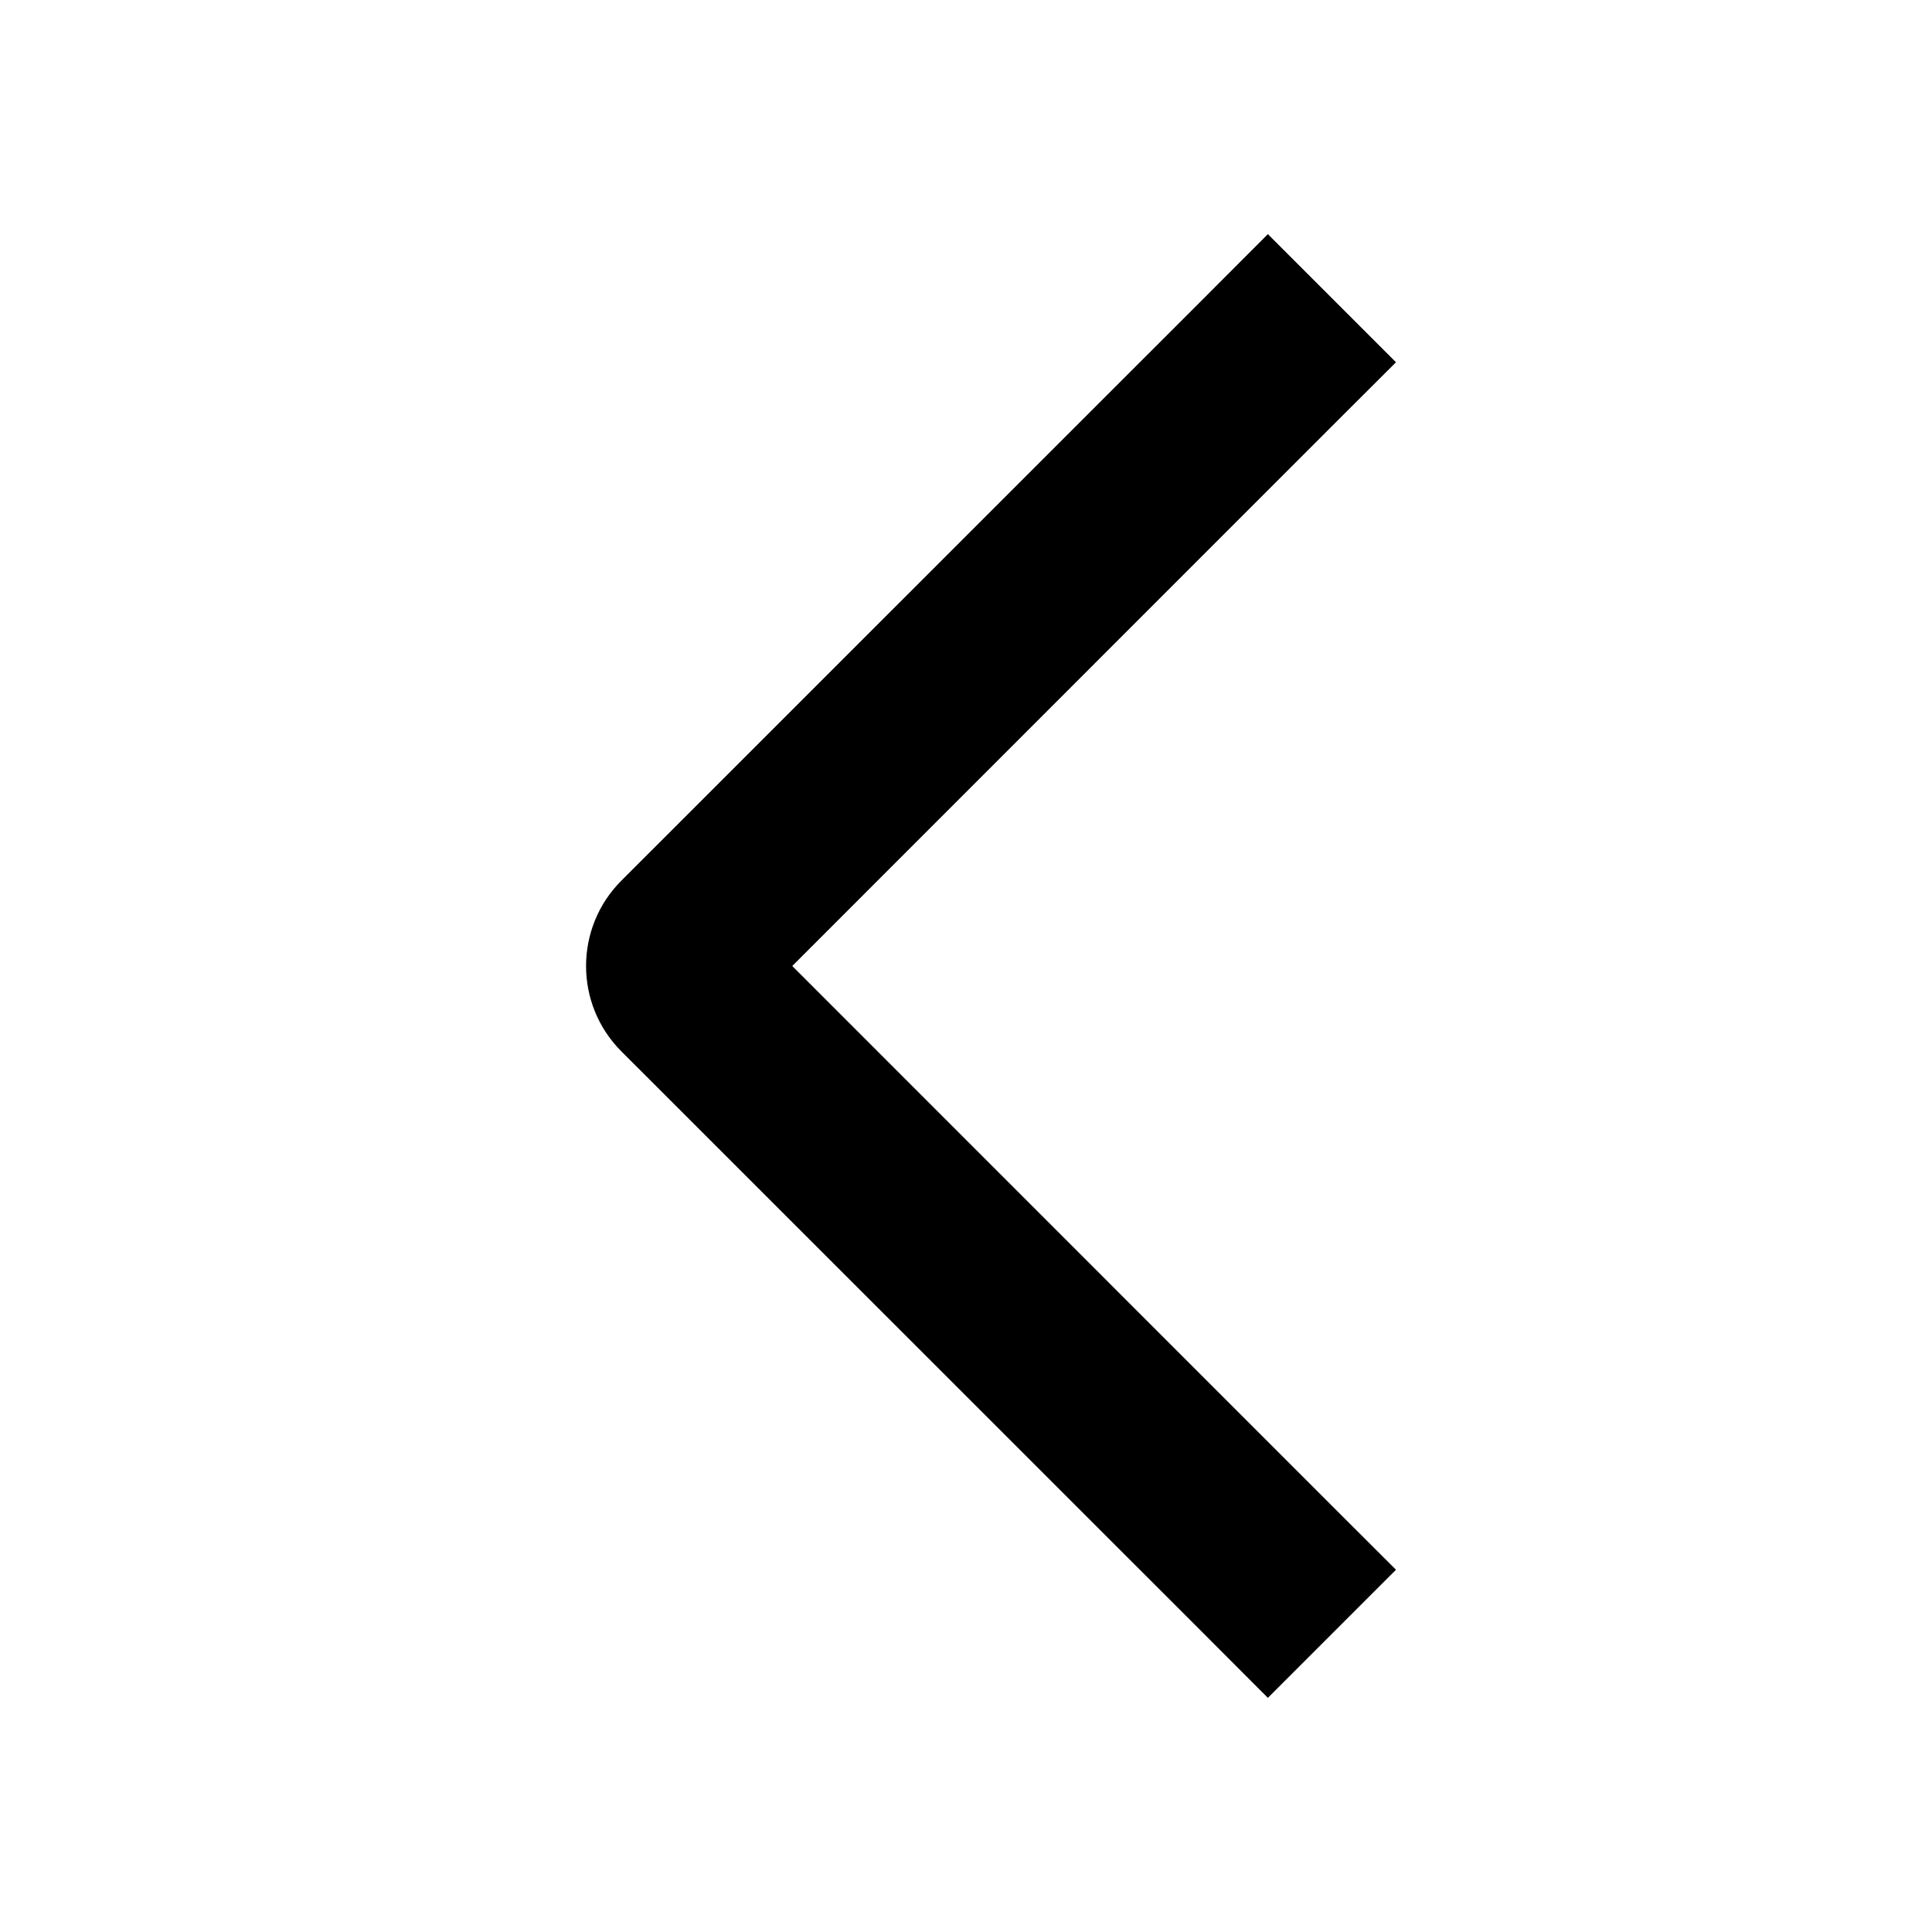
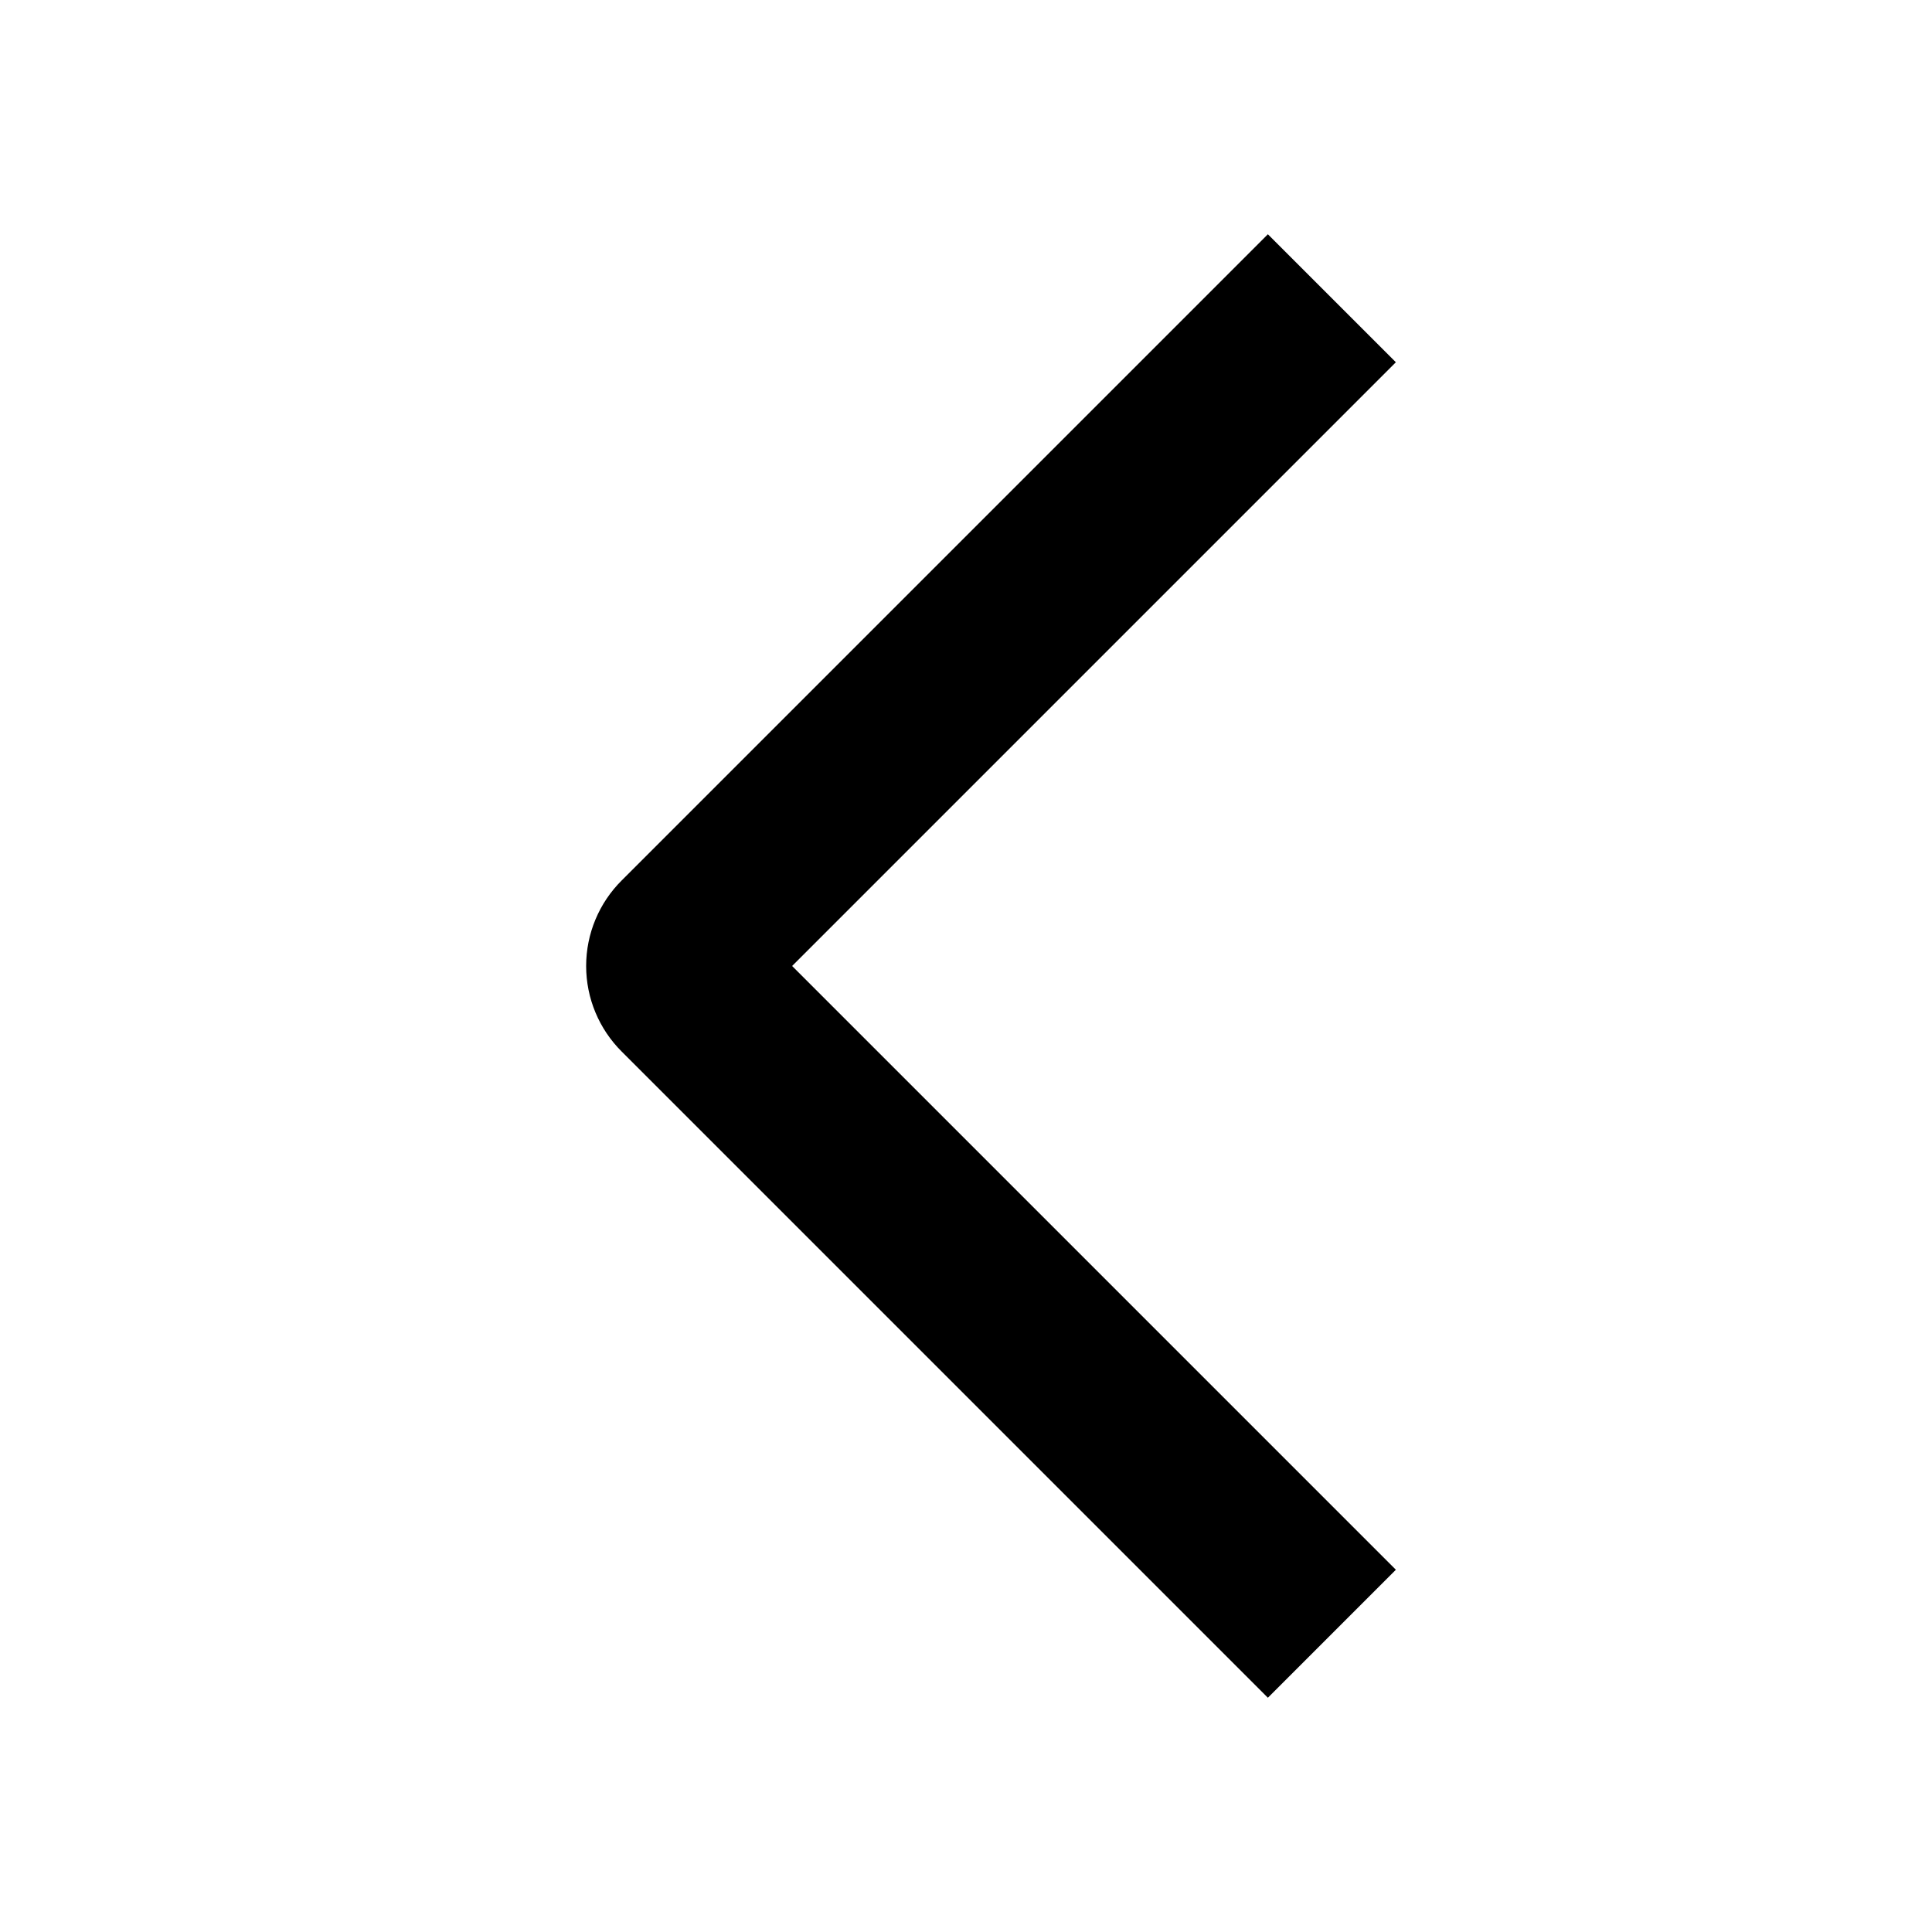
<svg data-testid="geist-icon" height="16" stroke-linejoin="round" viewBox="0 0 16 16" width="16" style="color: currentcolor;">
-   <path fill-rule="evenodd" clip-rule="evenodd" d="M10.5 14.061L9.97 13.53L5.146 8.707C4.756 8.317 4.756 7.683 5.146 7.293L9.97 2.47L10.5 1.939L11.561 3L11.03 3.53L6.561 8L11.03 12.47L11.561 13L10.5 14.061Z" fill="currentColor" />
+   <path fill="currentColor" fill-rule="evenodd" clip-rule="evenodd" d="m10.5 14.06-.53-.53-4.82-4.82a1 1 0 0 1 0-1.42l4.82-4.82.53-.53L11.56 3l-.53.53L6.56 8l4.47 4.47.53.53z" />
</svg>
